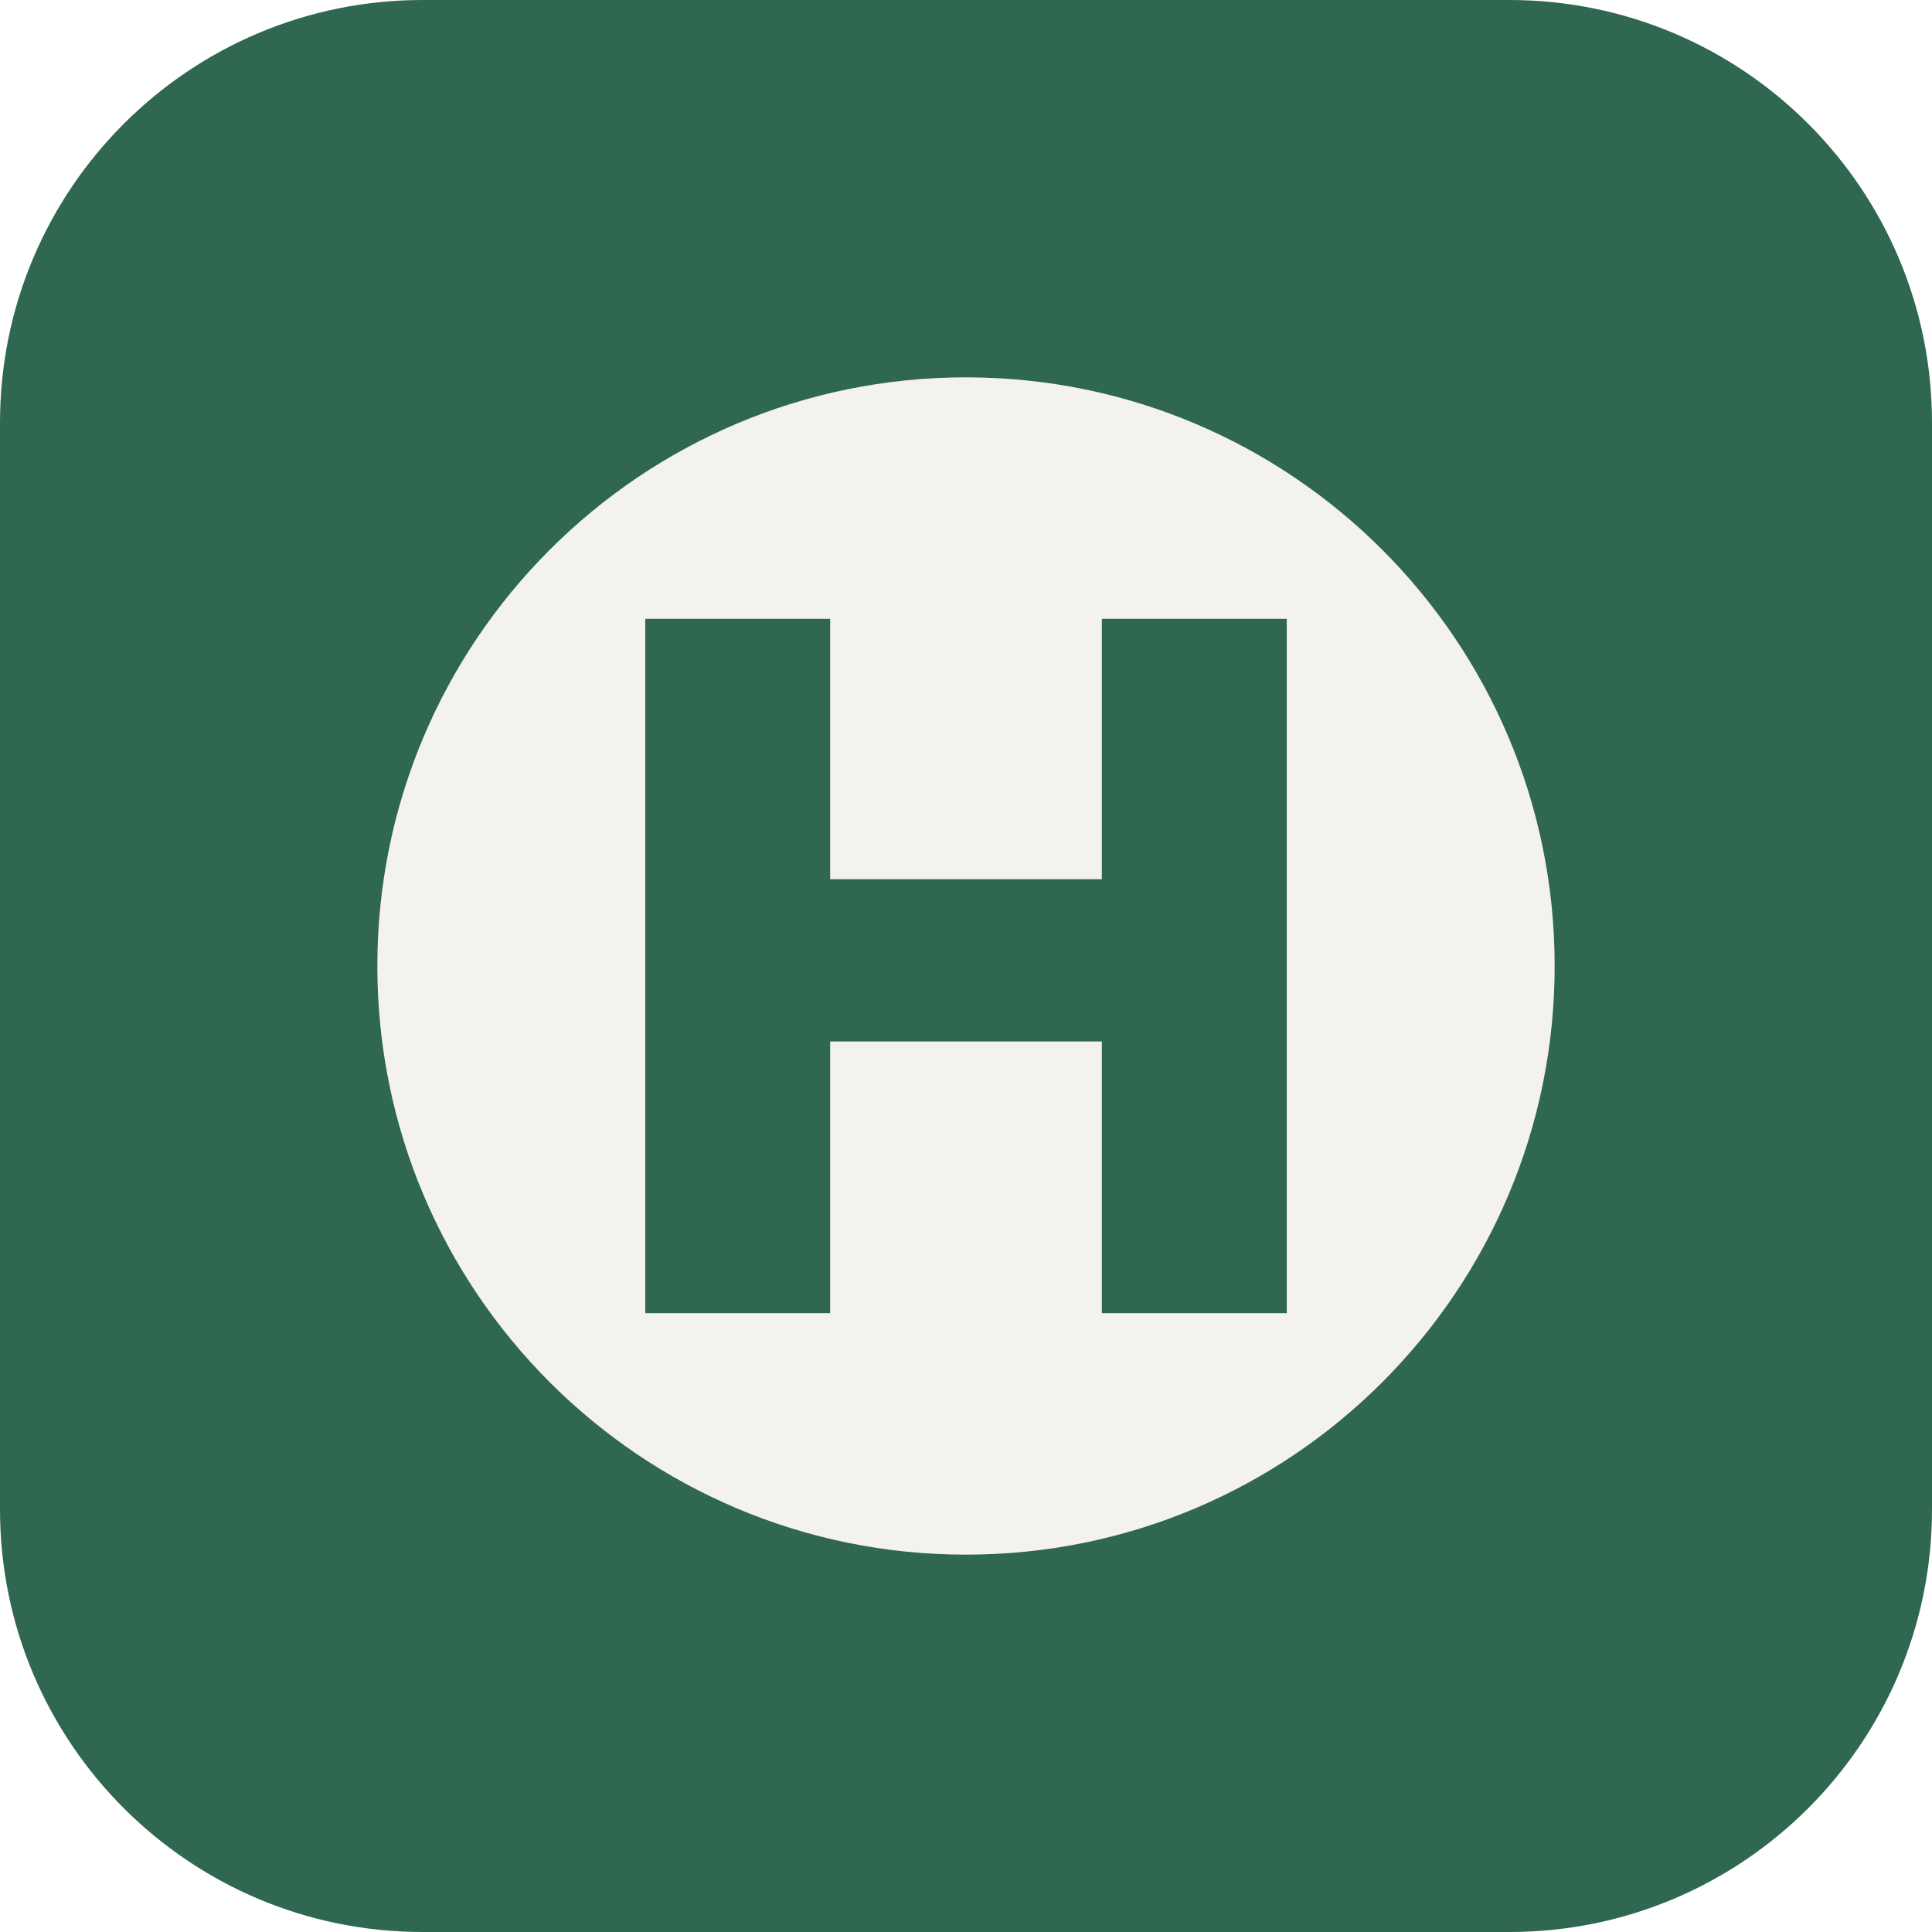
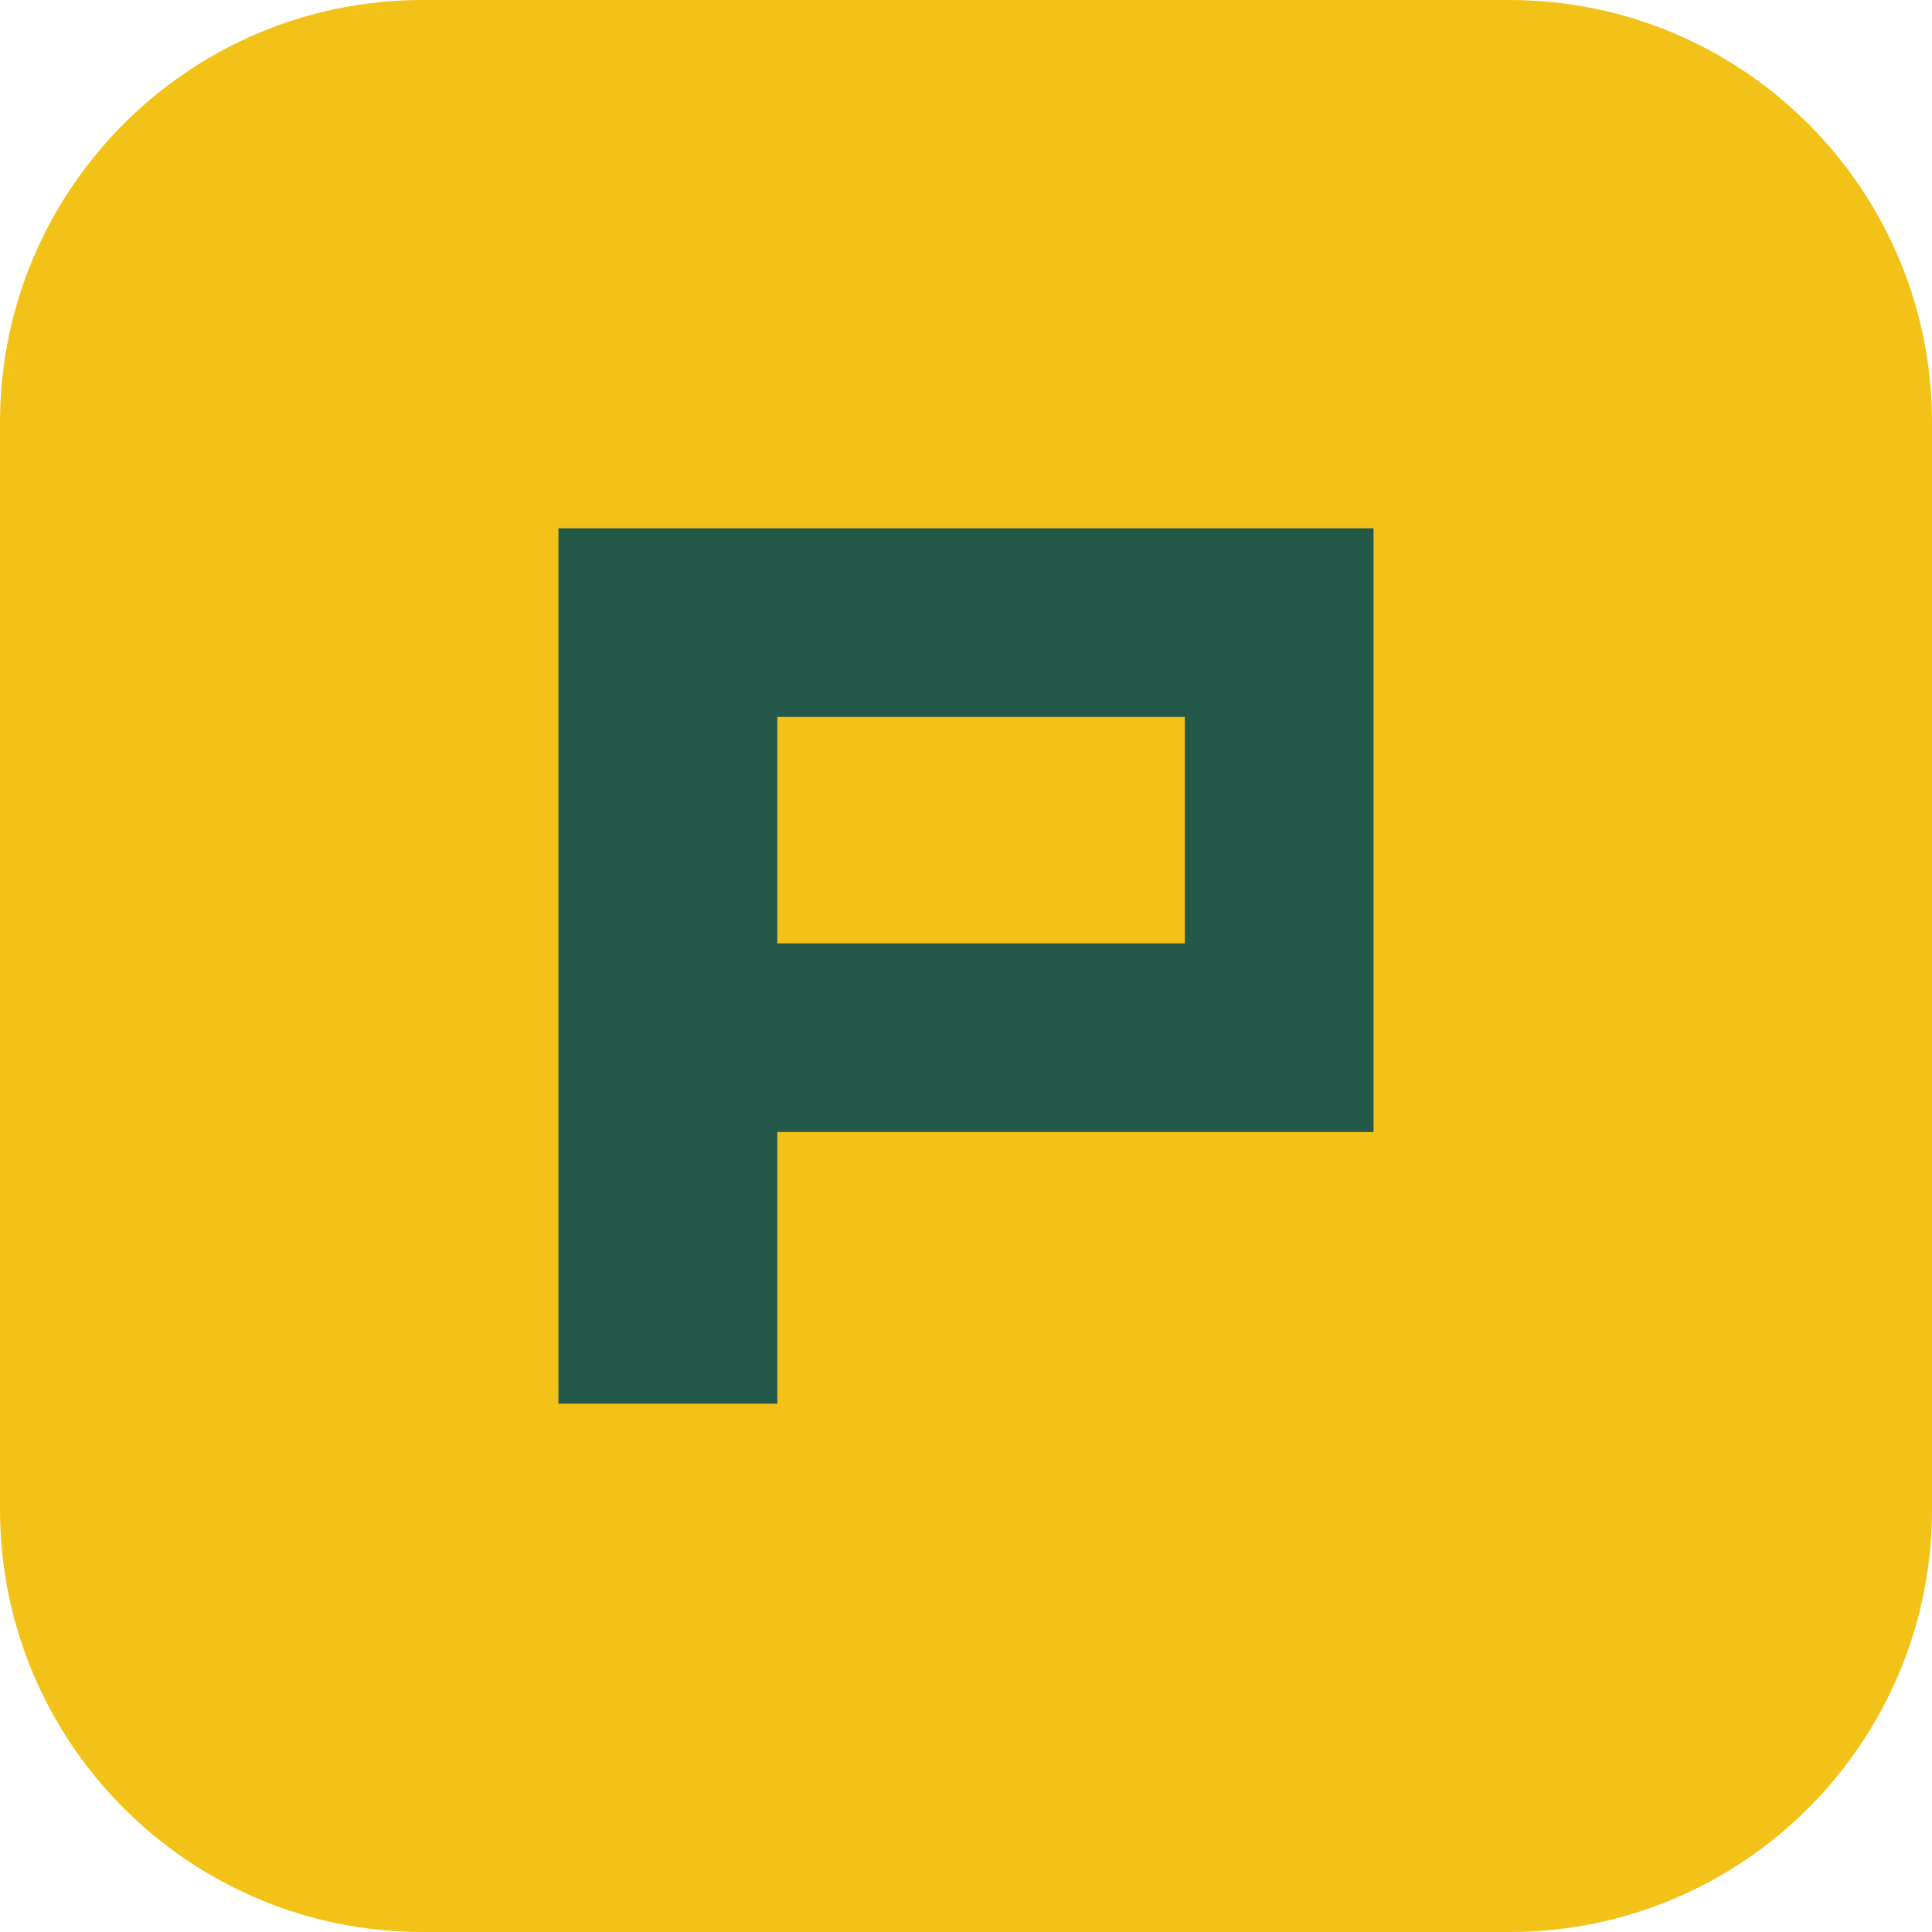
<svg xmlns="http://www.w3.org/2000/svg" viewBox="0 0 512 512">
-   <rect width="512" height="512" rx="112" fill="#2f6750" />
-   <circle cx="256" cy="256" r="156" fill="#f3f2ed" />
-   <path d="M171 348V164h49v69h72v-69h49v184h-49v-72h-72v72z" fill="#2f6750" />
+   <rect width="512" height="512" rx="112" fill="#f3c218" />
+   <path d="M148 140h216v160H206v72h-58z M206 190v60h108v-60z" fill="#245949" fill-rule="evenodd" />
</svg>
